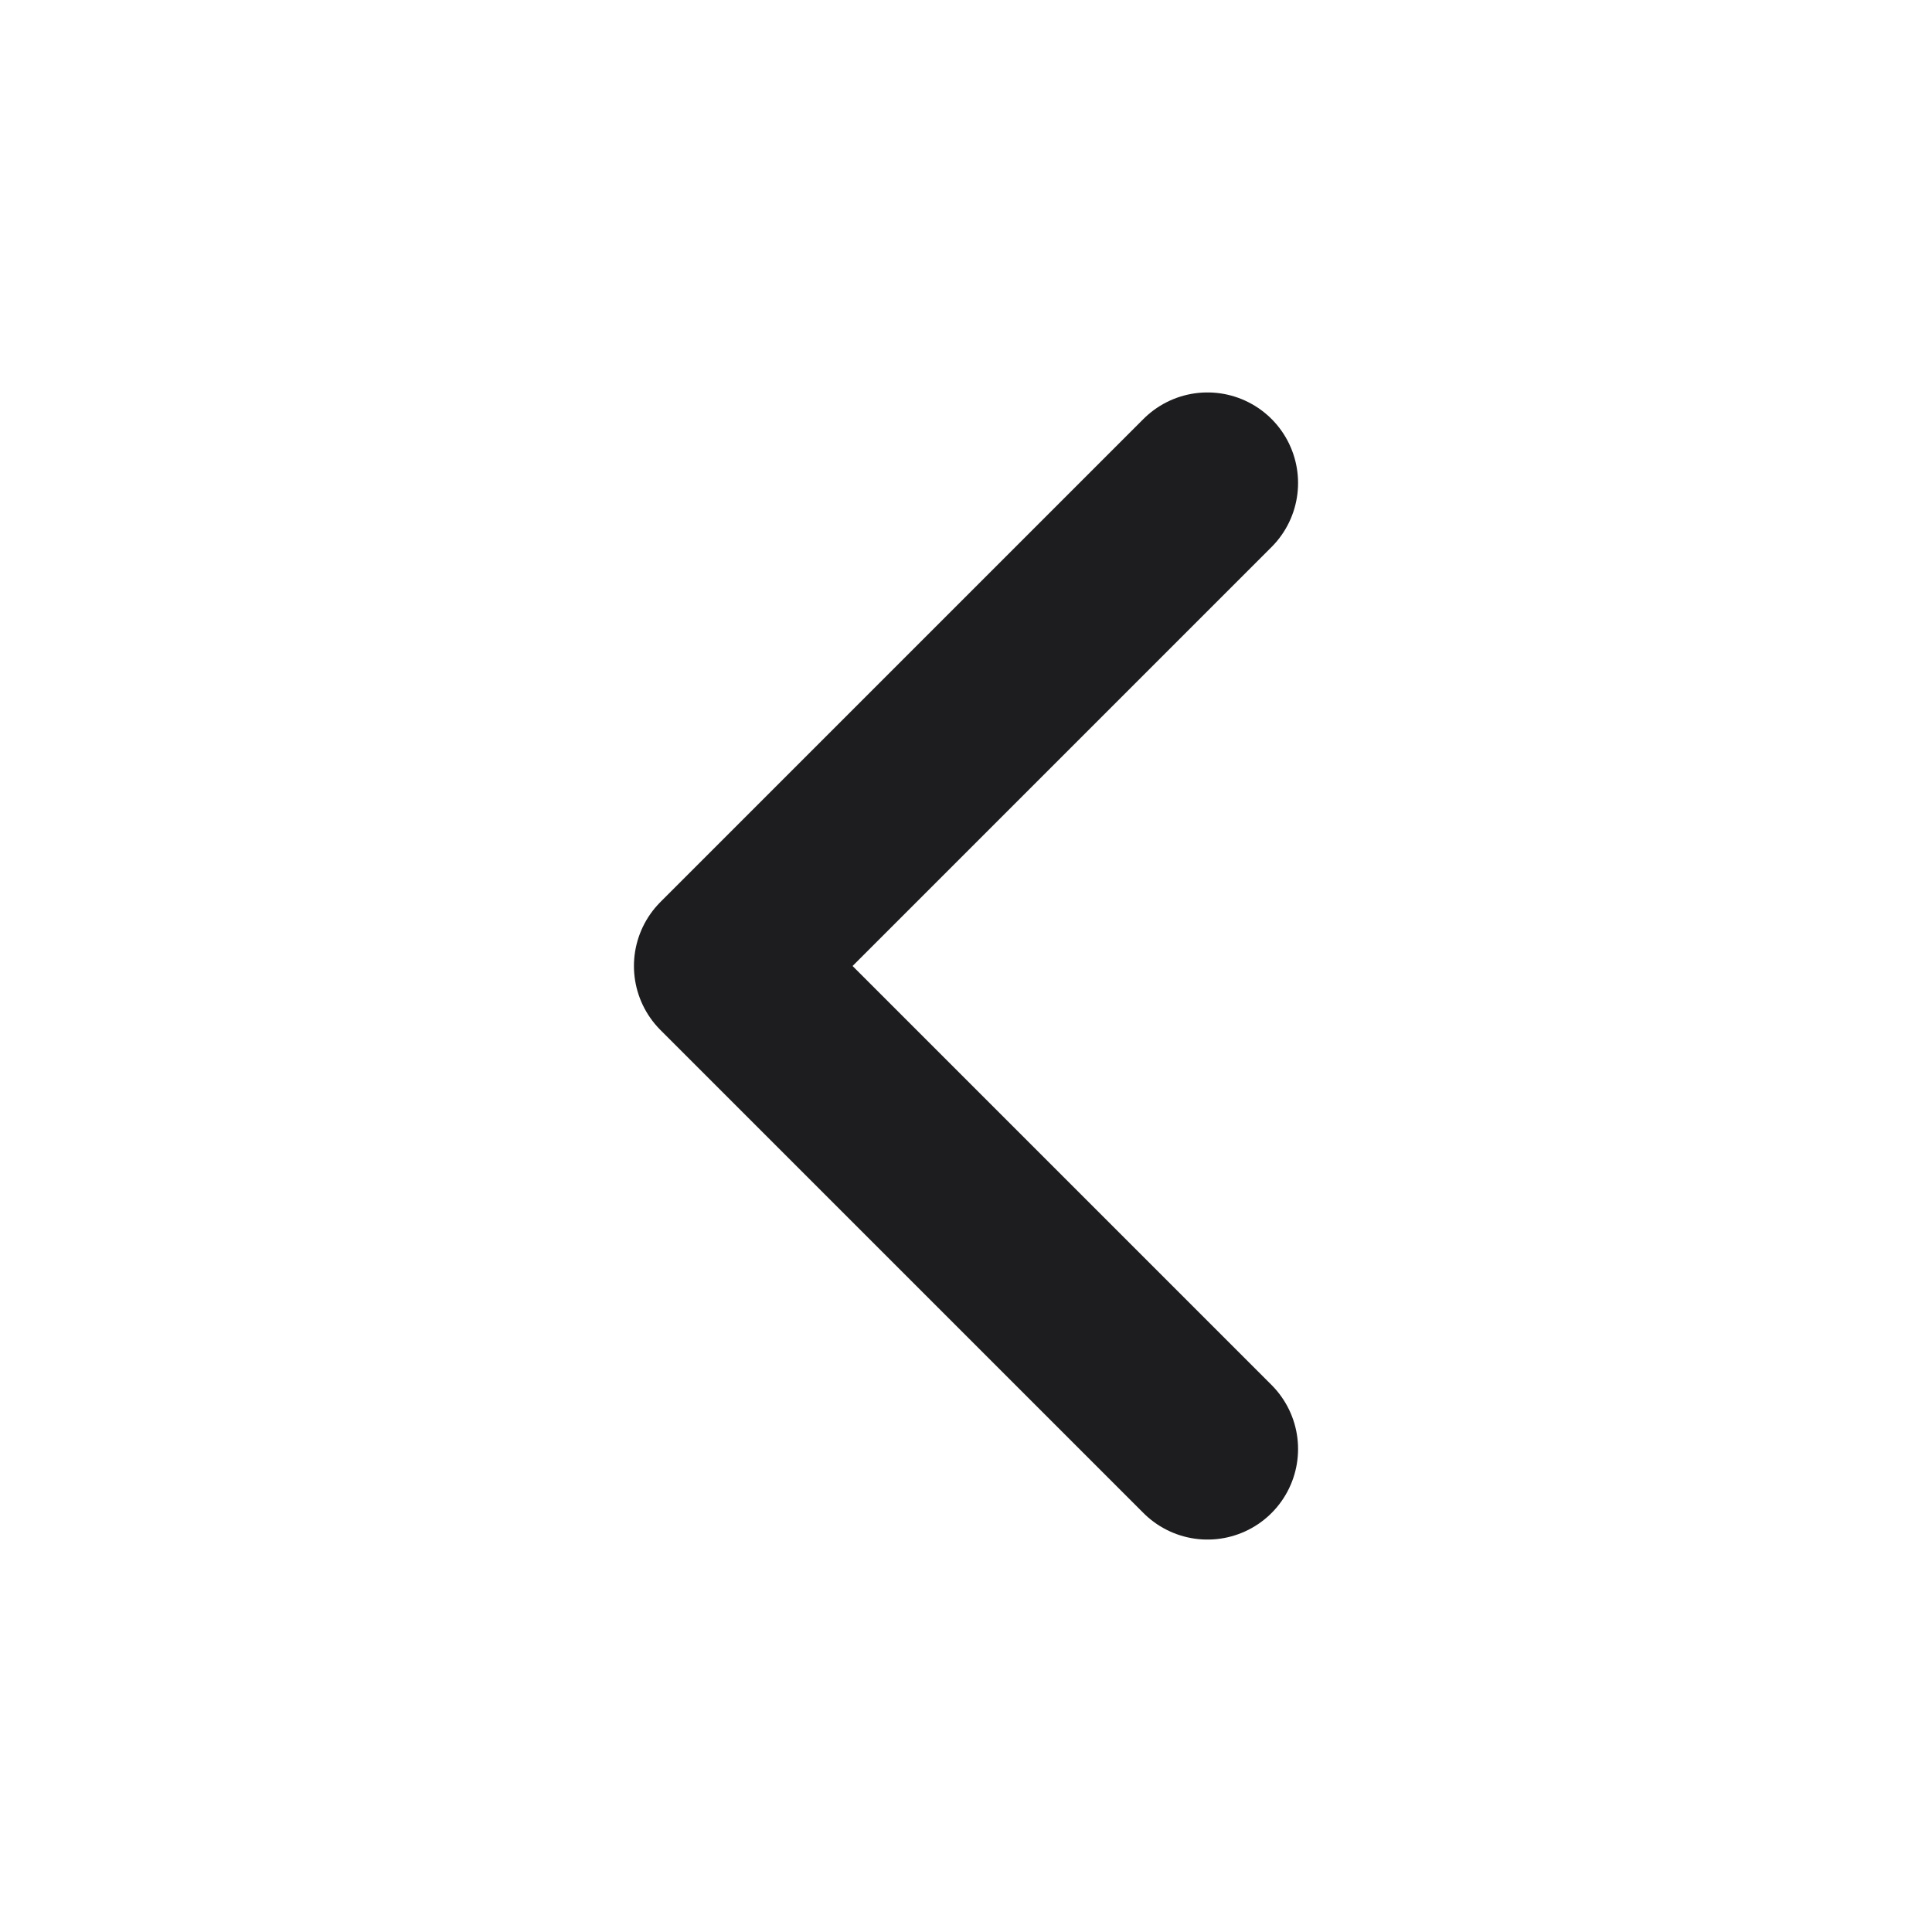
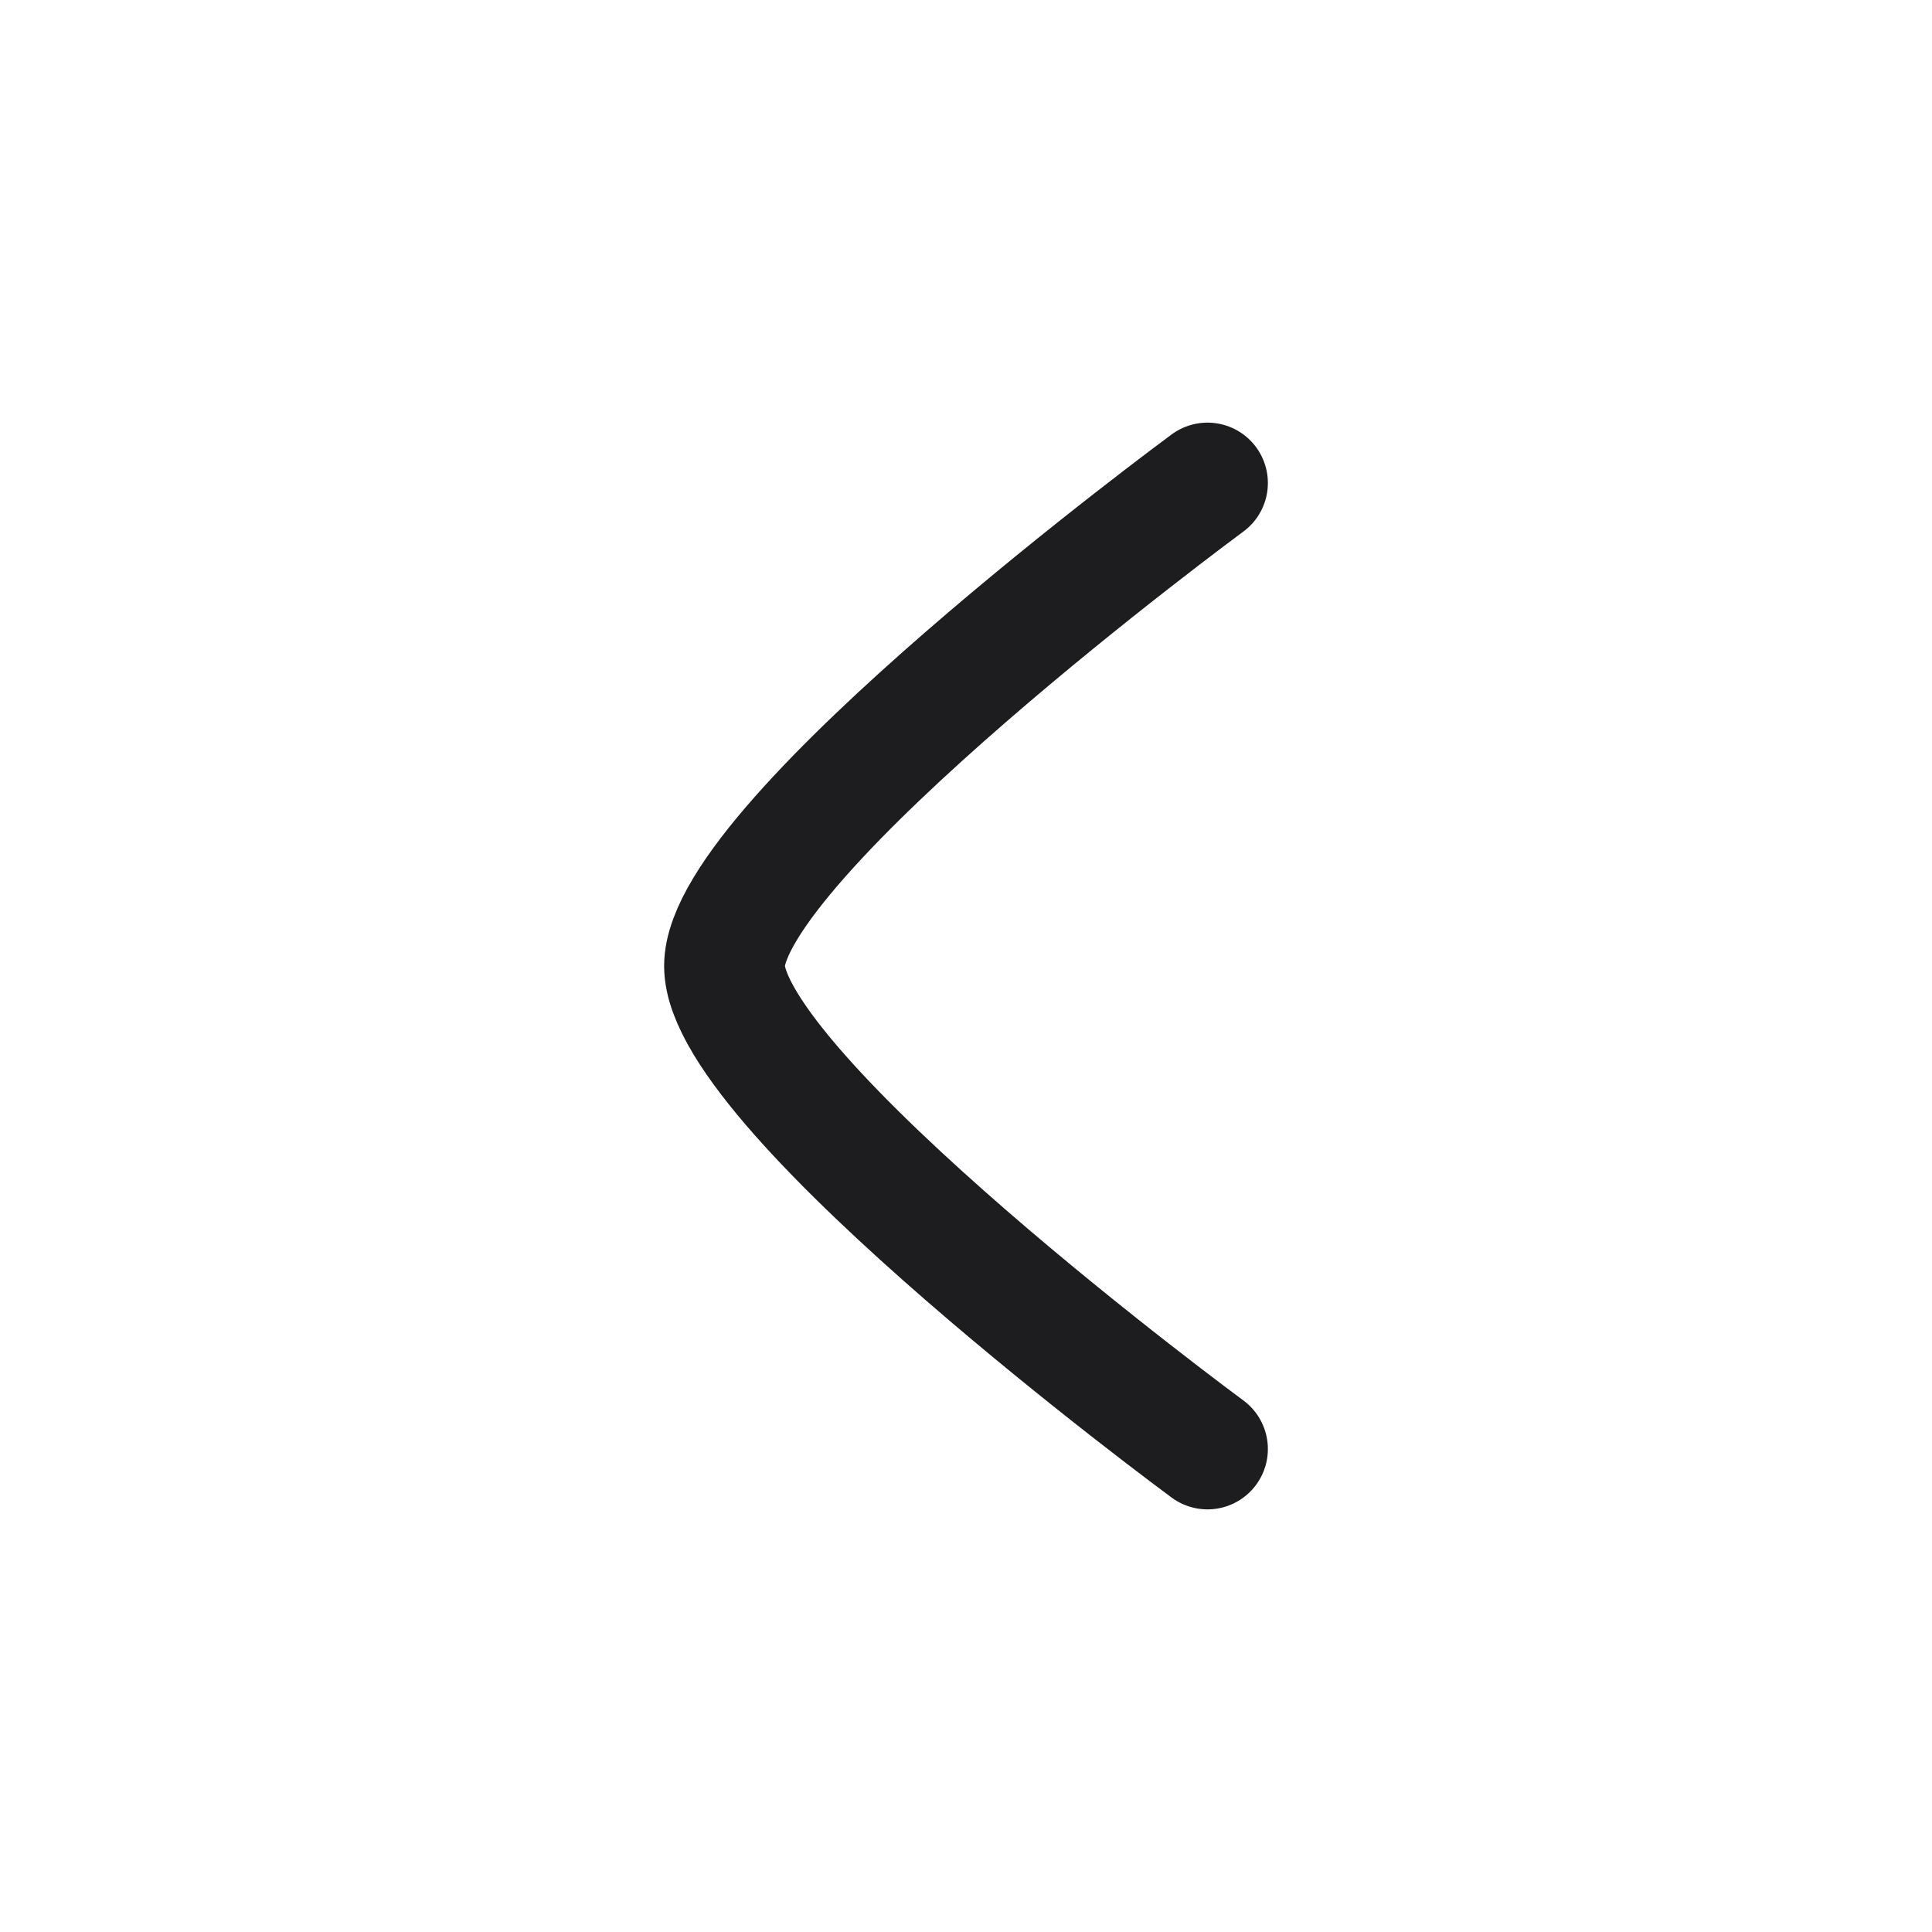
- <svg xmlns="http://www.w3.org/2000/svg" width="16" height="16" viewBox="0 0 16 16" fill="none" stroke="#1D1D1F" stroke-width="1.5" stroke-linecap="round" stroke-linejoin="round">
-   <path d="M10 4l-4 4 4 4" />
+ <svg xmlns="http://www.w3.org/2000/svg" width="16" height="16" viewBox="0 0 24 24" fill="none" stroke="#1D1D1F" stroke-width="1.5" stroke-linecap="round" stroke-linejoin="round">
+   <path d="M15 6C15 6 9 10.419 9 12C9 13.581 15 18 15 18" stroke-linecap="round" stroke-linejoin="round" />
</svg>
